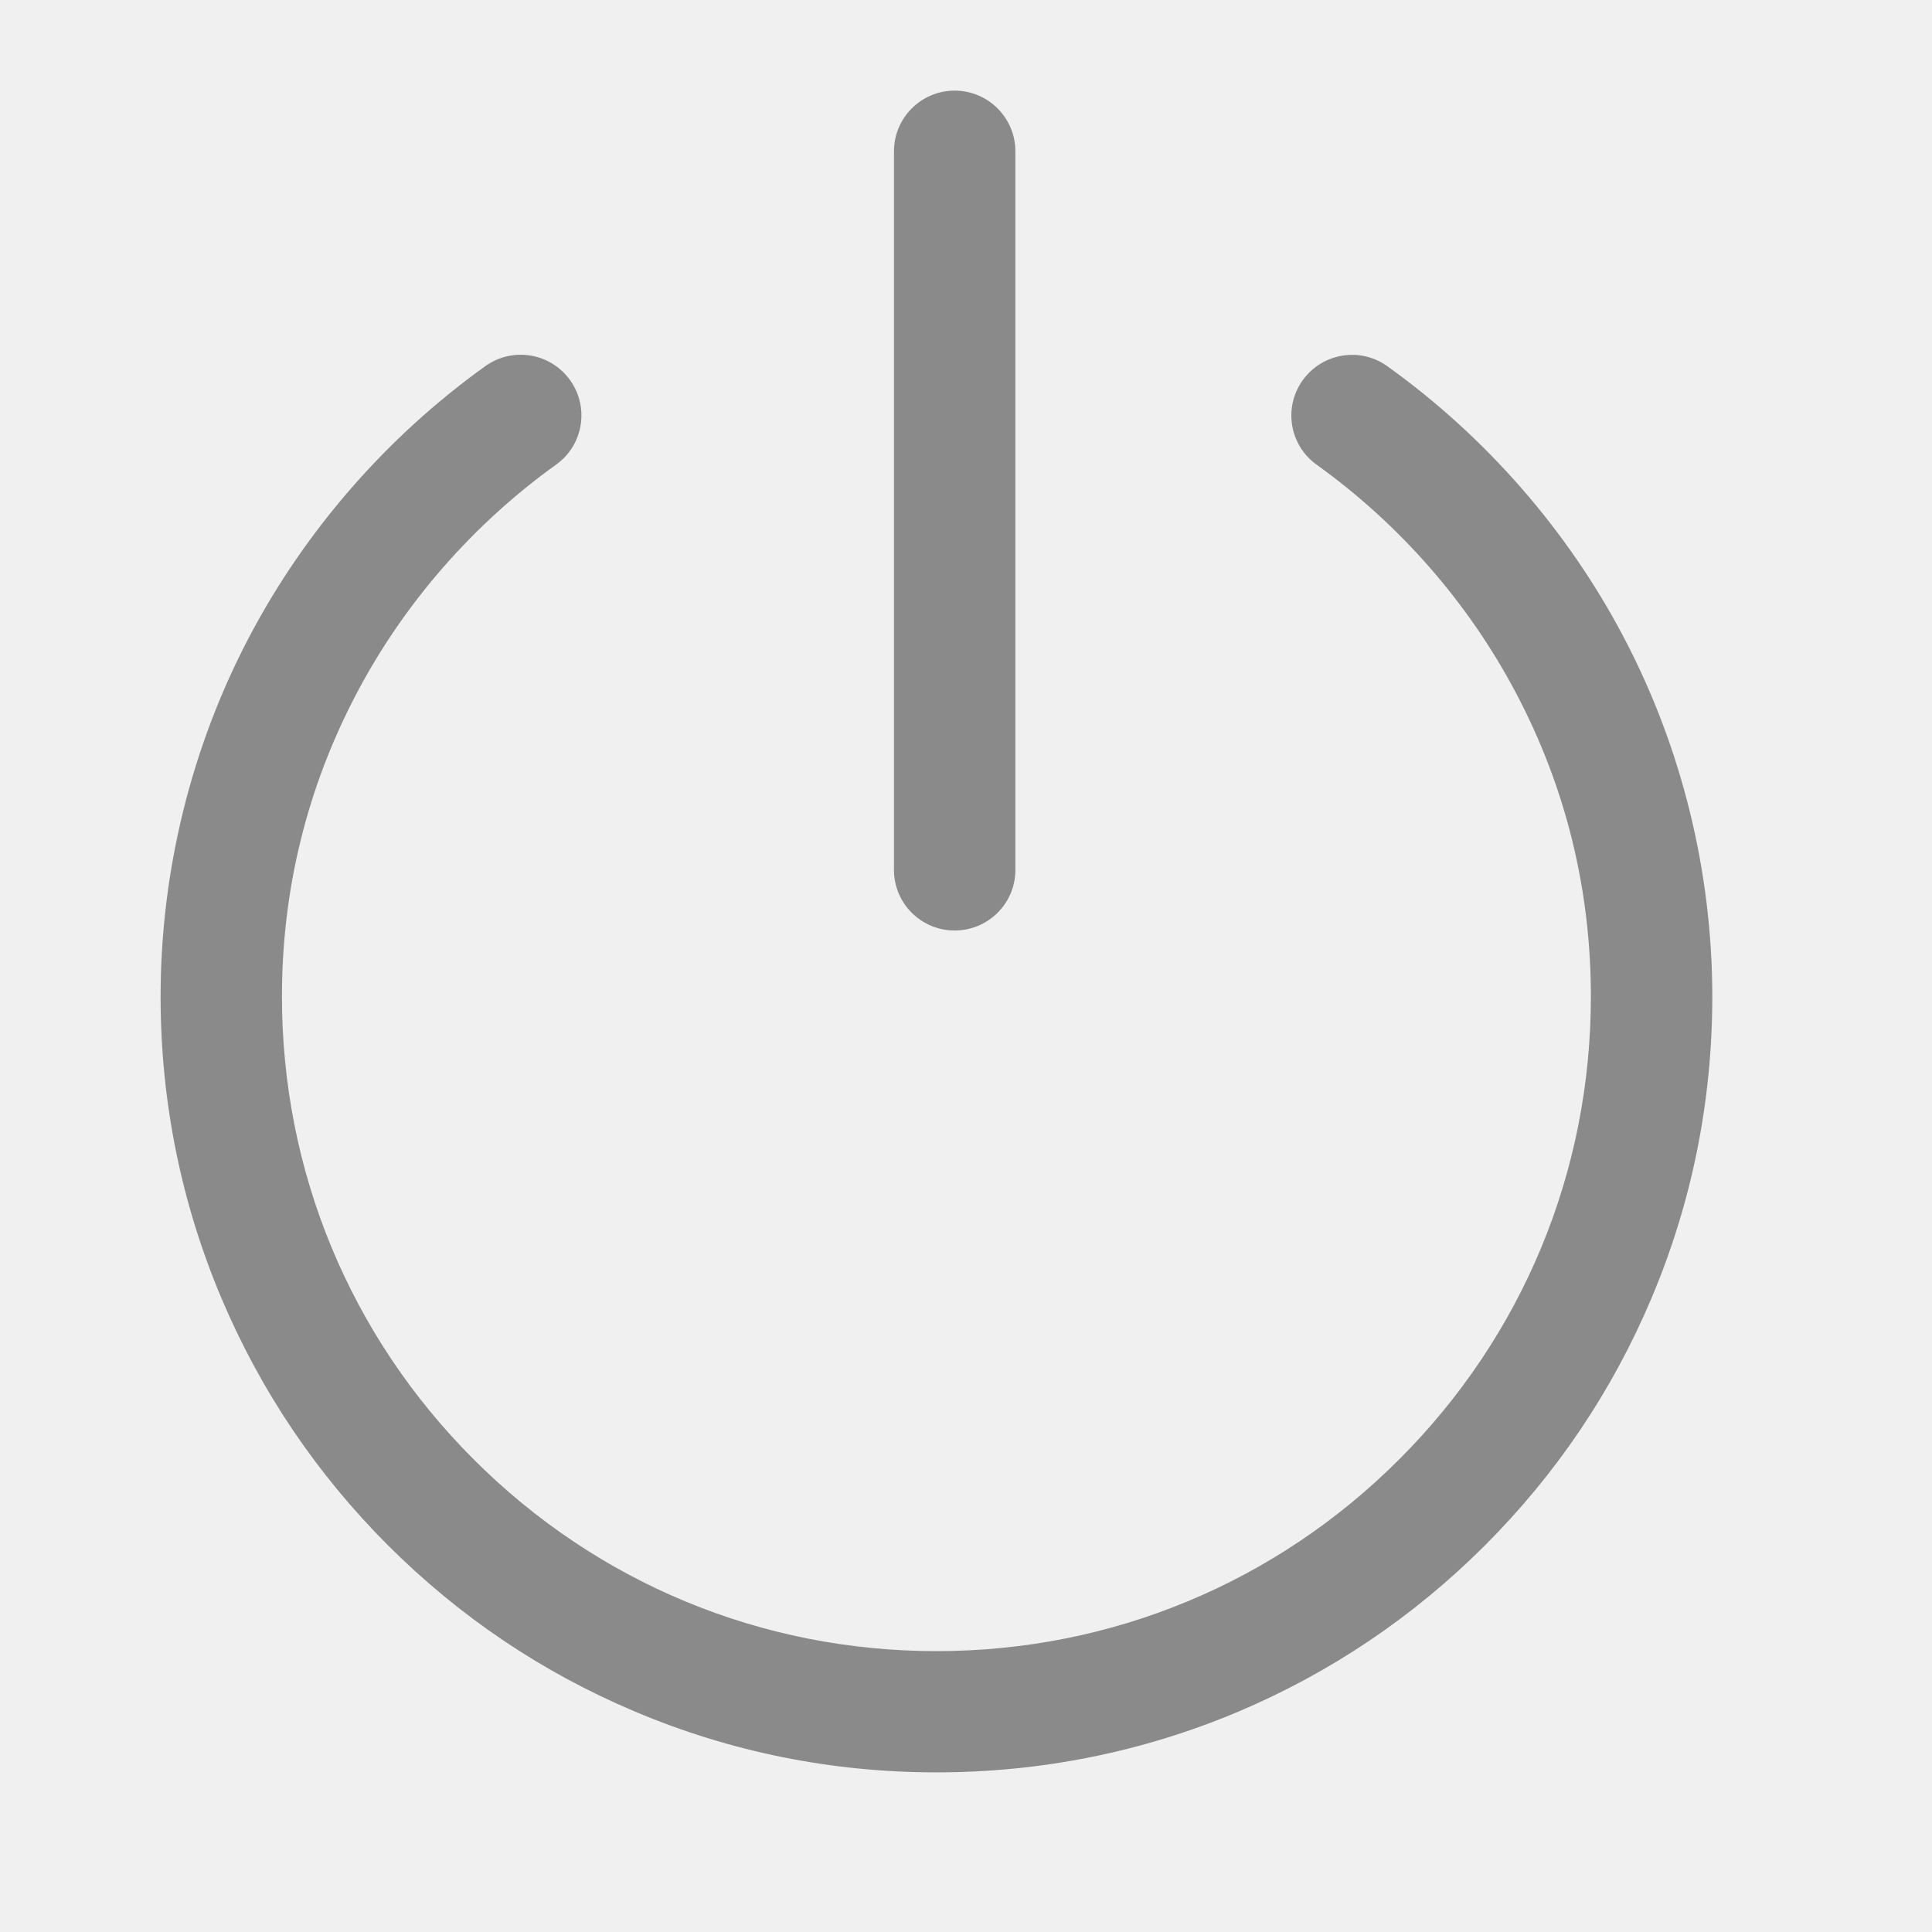
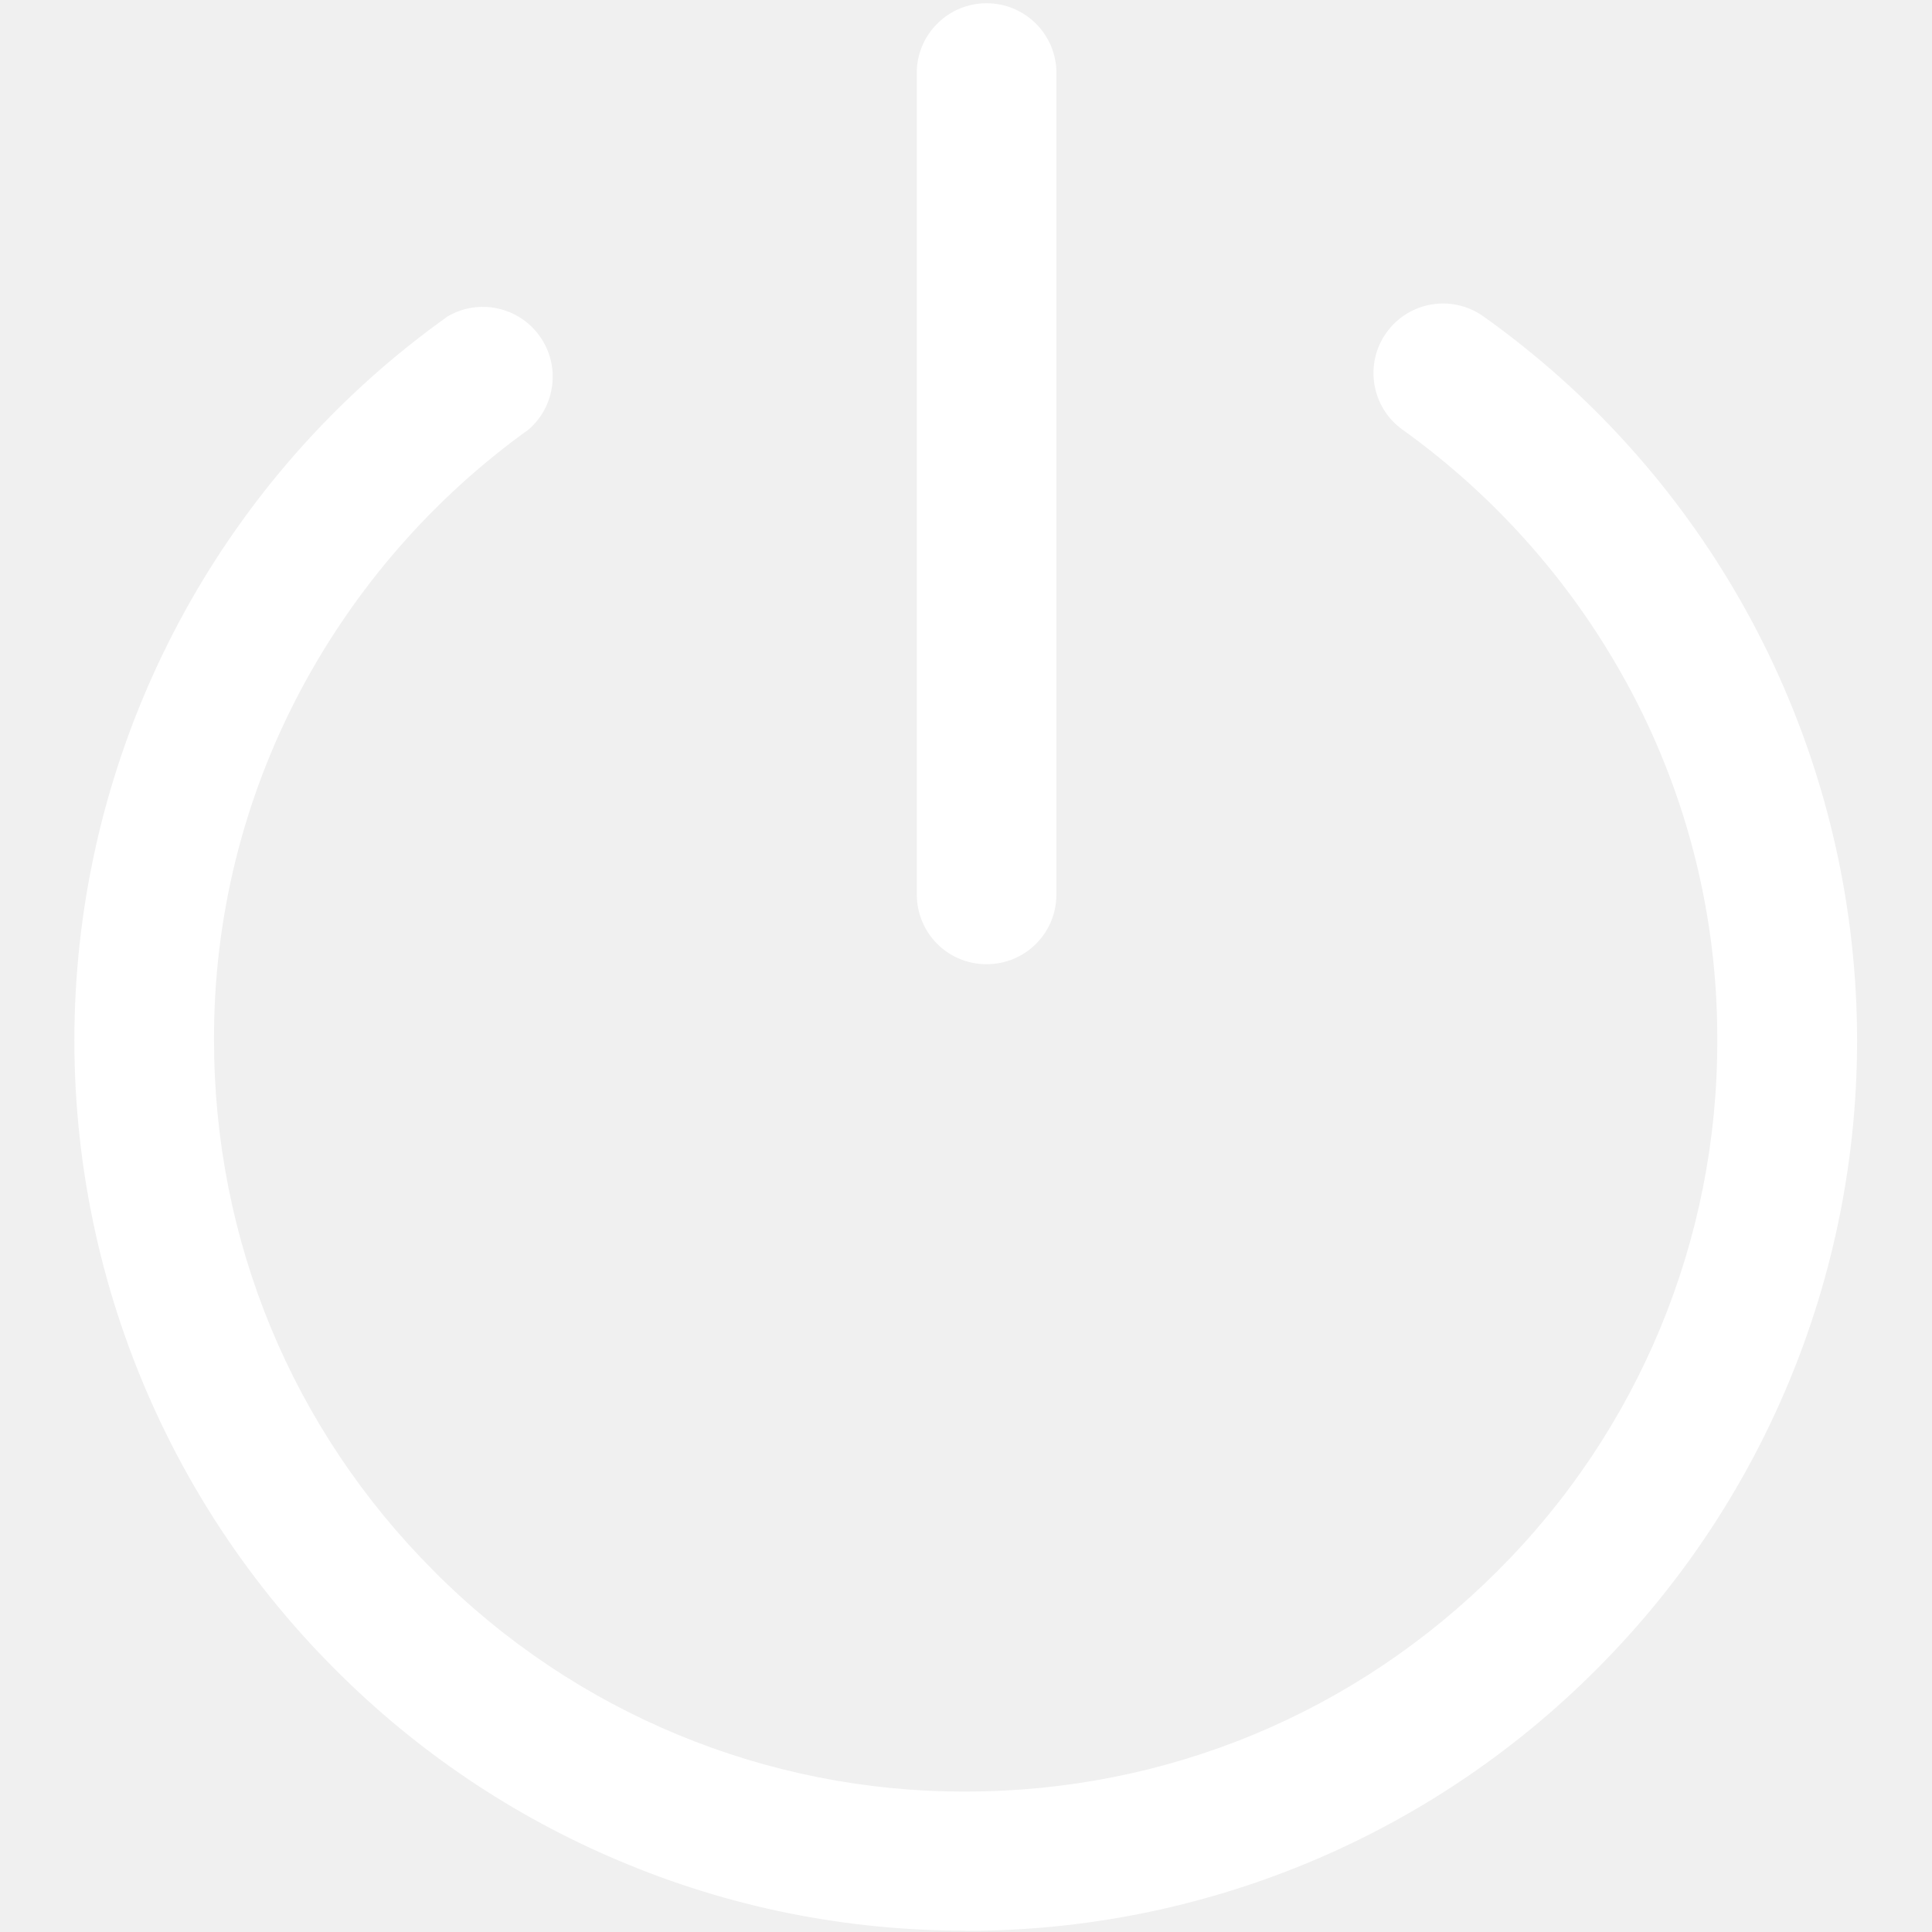
- <svg xmlns="http://www.w3.org/2000/svg" class="icon" width="64px" height="64.00px" viewBox="0 0 1024 1024" version="1.1">
-   <path fill="#8a8a8a" d="M496.32 939.392c-55.488 0-109.376-10.848-160.064-32.352-48.992-20.672-92.928-50.304-130.688-88.064-37.76-37.76-67.392-81.76-88.128-130.72C96 637.568 85.12 583.712 85.12 528.192c0-66.432 16.288-132.384 47.072-190.816 29.76-56.448 72.992-106.016 125.056-143.328 14.464-10.368 34.56-7.008 44.896 7.424 10.336 14.432 7.04 34.496-7.424 44.8C250.72 277.888 214.208 319.68 189.12 367.328c-26.336 49.952-39.68 104.064-39.68 160.864 0 92.672 36.096 179.808 101.632 245.312 65.504 65.536 152.608 101.632 245.248 101.632 92.608 0 179.744-36.096 245.28-101.632 65.536-65.504 101.6-152.64 101.6-245.312 0-56.736-13.312-110.944-39.68-160.864-25.088-47.616-61.632-89.44-105.632-120.992-14.432-10.304-17.792-30.368-7.424-44.8 10.368-14.432 30.432-17.824 44.864-7.424 52.096 37.312 95.392 86.88 125.12 143.328 30.816 58.432 47.104 124.384 47.104 190.816 0 55.52-10.88 109.376-32.352 160.096-20.704 48.96-50.368 92.96-88.128 130.72-37.76 37.76-81.696 67.36-130.688 88.128C605.664 928.576 551.808 939.392 496.32 939.392L496.32 939.392zM505.984 493.184c-17.76 0-32.16-14.336-32.16-32.128L473.824 80.192c0-17.728 14.4-32.16 32.16-32.16s32.192 14.432 32.192 32.16l0 380.864C538.176 478.848 523.744 493.184 505.984 493.184L505.984 493.184zM505.984 493.184" />
+ <svg xmlns="http://www.w3.org/2000/svg" class="icon" width="32px" height="32.00px" viewBox="0 0 1024 1024" version="1.1">
+   <path fill="#ffffff" d="M511.772 1023.291c-63.724 0-125.558-12.446-183.769-37.1a469.465 469.465 0 0 1-150.134-101.14 471.119 471.119 0 0 1 59.392-717.351 37.022 37.022 0 0 1 43.008 59.865 403.692 403.692 0 0 0-121.305 139.028A391.798 391.798 0 0 0 113.436 551.227c0 106.338 41.433 206.375 116.657 281.6a395.737 395.737 0 0 0 281.679 116.736c106.338 0 206.454-41.433 281.758-116.736a395.422 395.422 0 0 0 116.657-281.6 391.483 391.483 0 0 0-45.529-184.635 403.298 403.298 0 0 0-121.305-138.87 36.864 36.864 0 0 1 43.008-59.943 471.04 471.04 0 0 1 59.392 717.43 471.04 471.04 0 0 1-333.982 138.161z m11.106-512.236a36.864 36.864 0 0 1-36.943-36.864V37.022a37.022 37.022 0 0 1 73.964 0v437.169c0 20.48-16.542 36.864-37.022 36.864z" />
</svg>
